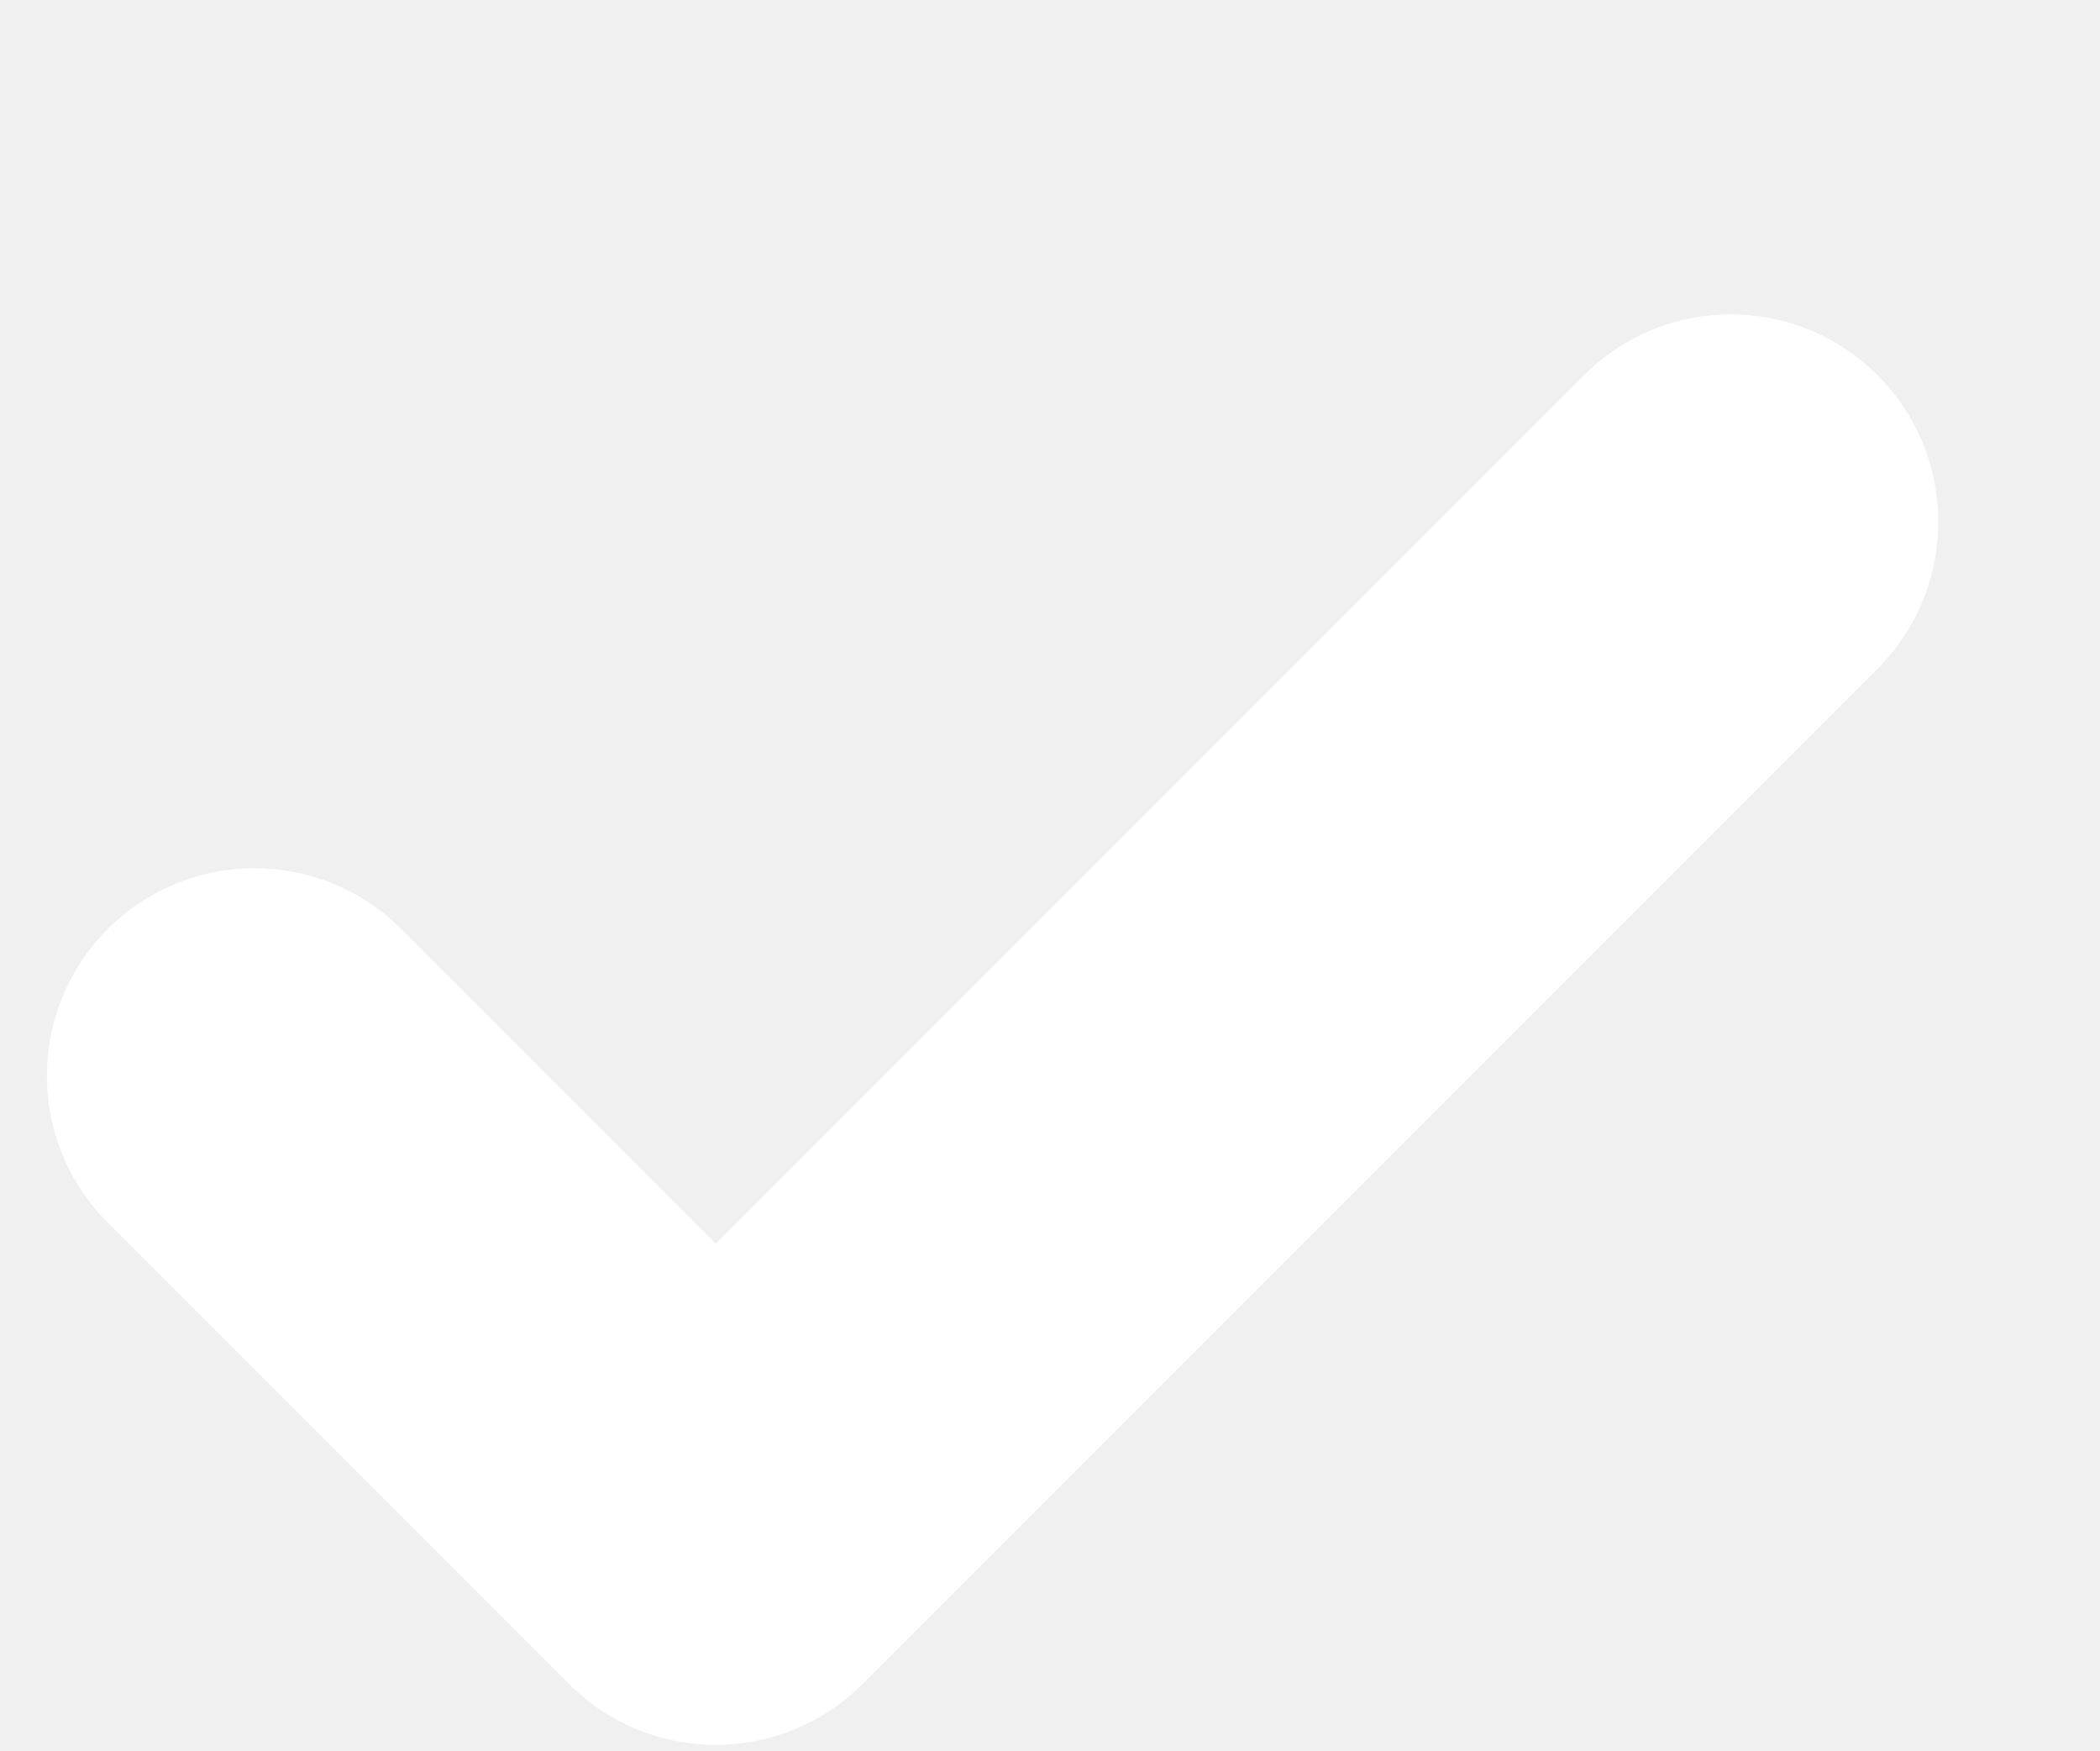
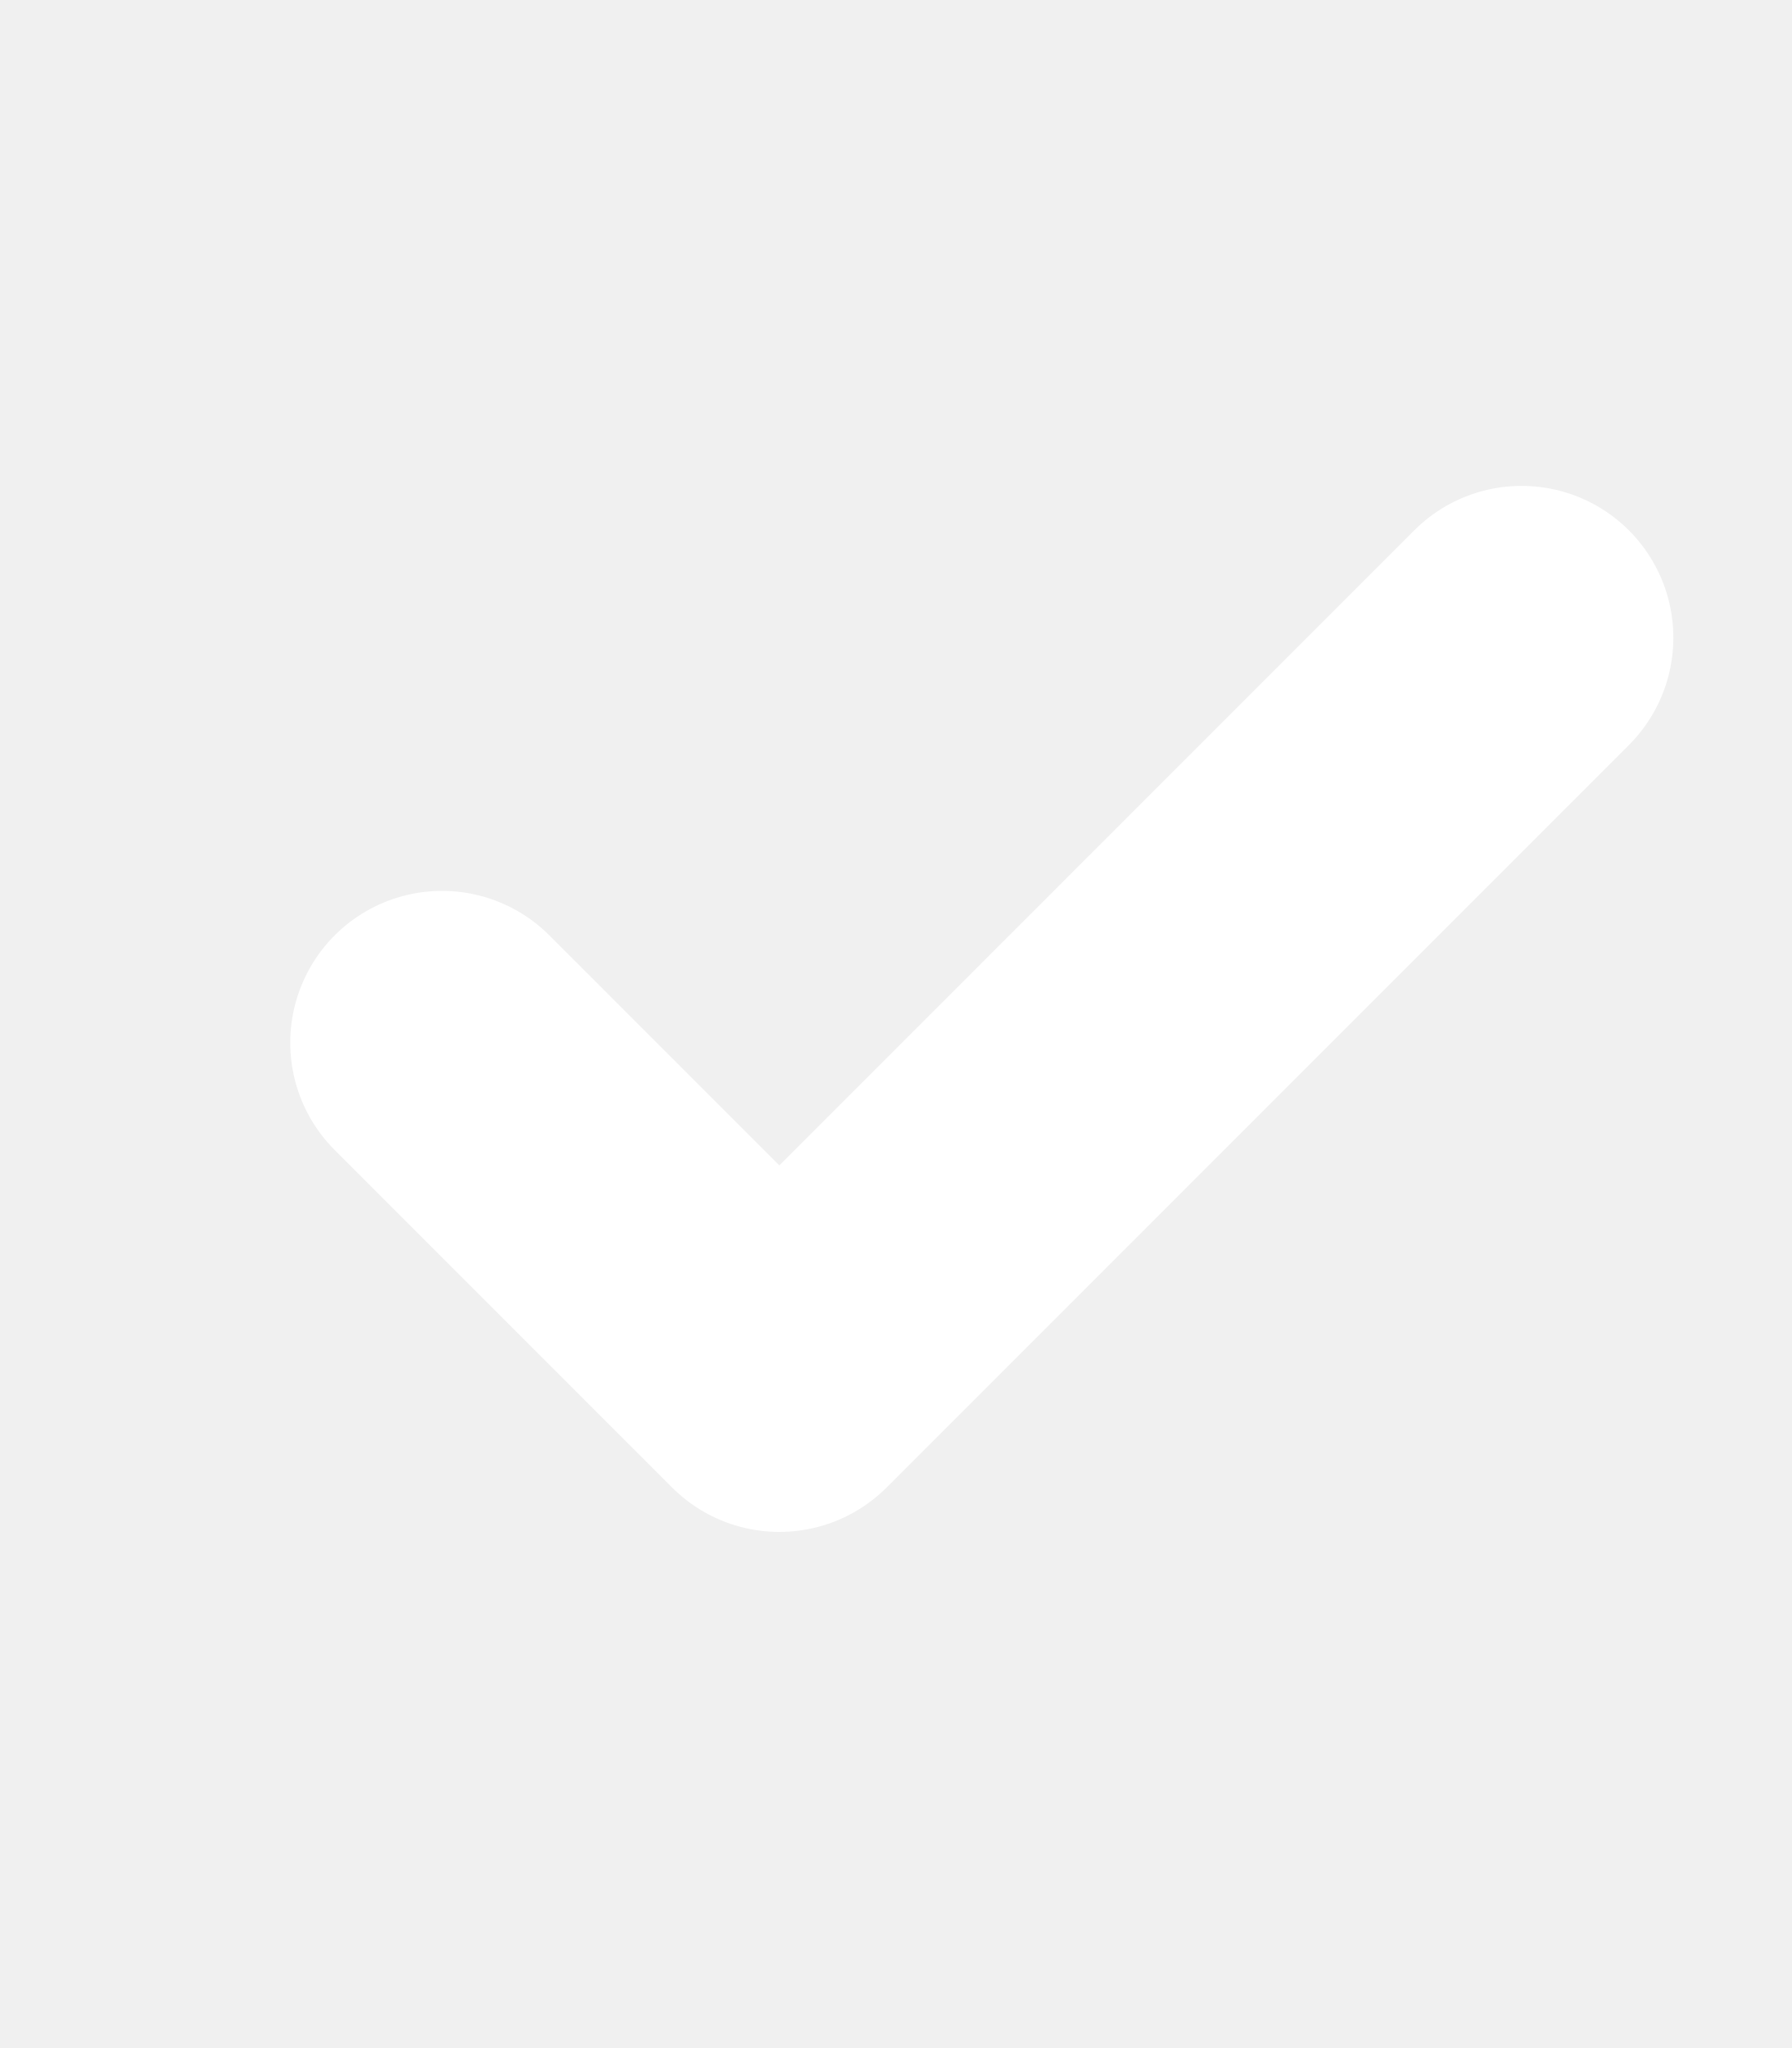
- <svg xmlns="http://www.w3.org/2000/svg" width="6" height="5" viewBox="0 0 6 5" fill="none">
-   <path d="M4.945 1.491L2.045 4.391L0.727 3.073" stroke="white" stroke-width="1.186" stroke-linecap="round" stroke-linejoin="round" />
+ <svg xmlns="http://www.w3.org/2000/svg" width="7" height="8" viewBox="0 0 7 8" fill="none">
+   <g clip-path="url(#clip0_1545_28765)">
+     <path d="M5.945 2.491L3.045 5.391L1.727 4.073" stroke="white" stroke-width="1.186" stroke-linecap="round" stroke-linejoin="round" />
+   </g>
+   <defs>
+     <clipPath id="clip0_1545_28765">
+       <rect width="6.327" height="6.327" fill="white" transform="translate(0.671875 0.90921)" />
+     </clipPath>
+   </defs>
</svg>
